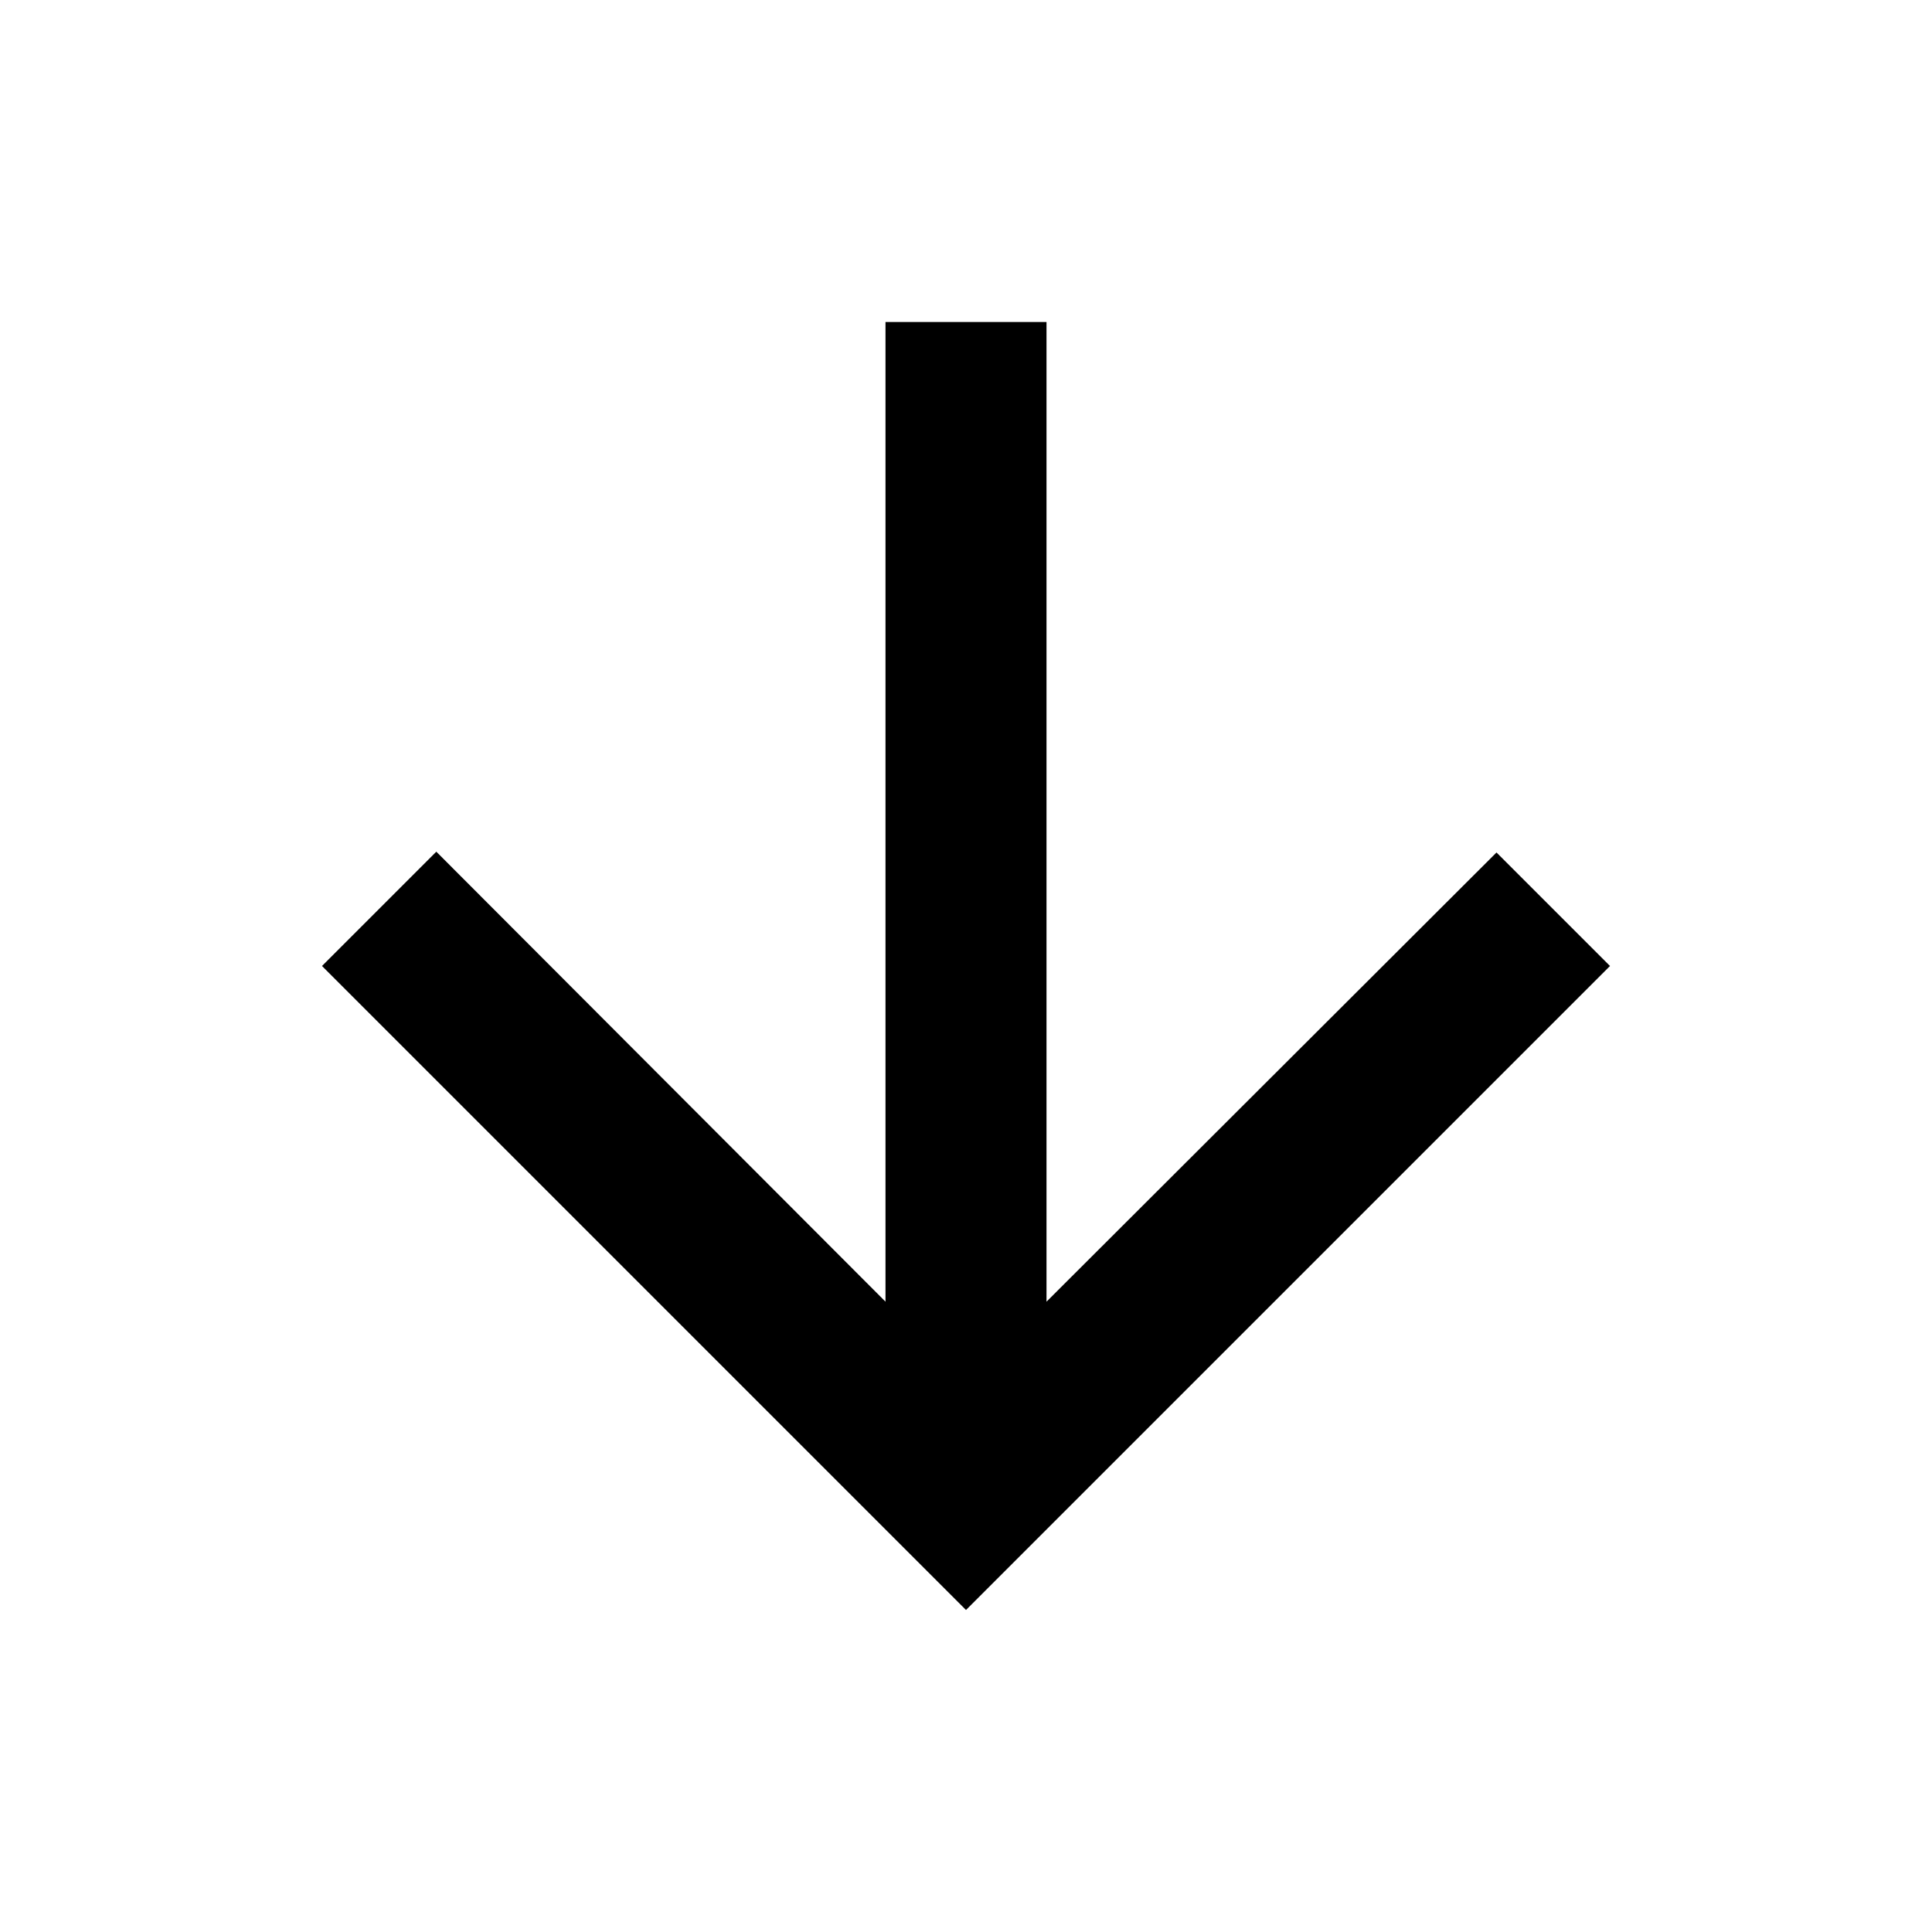
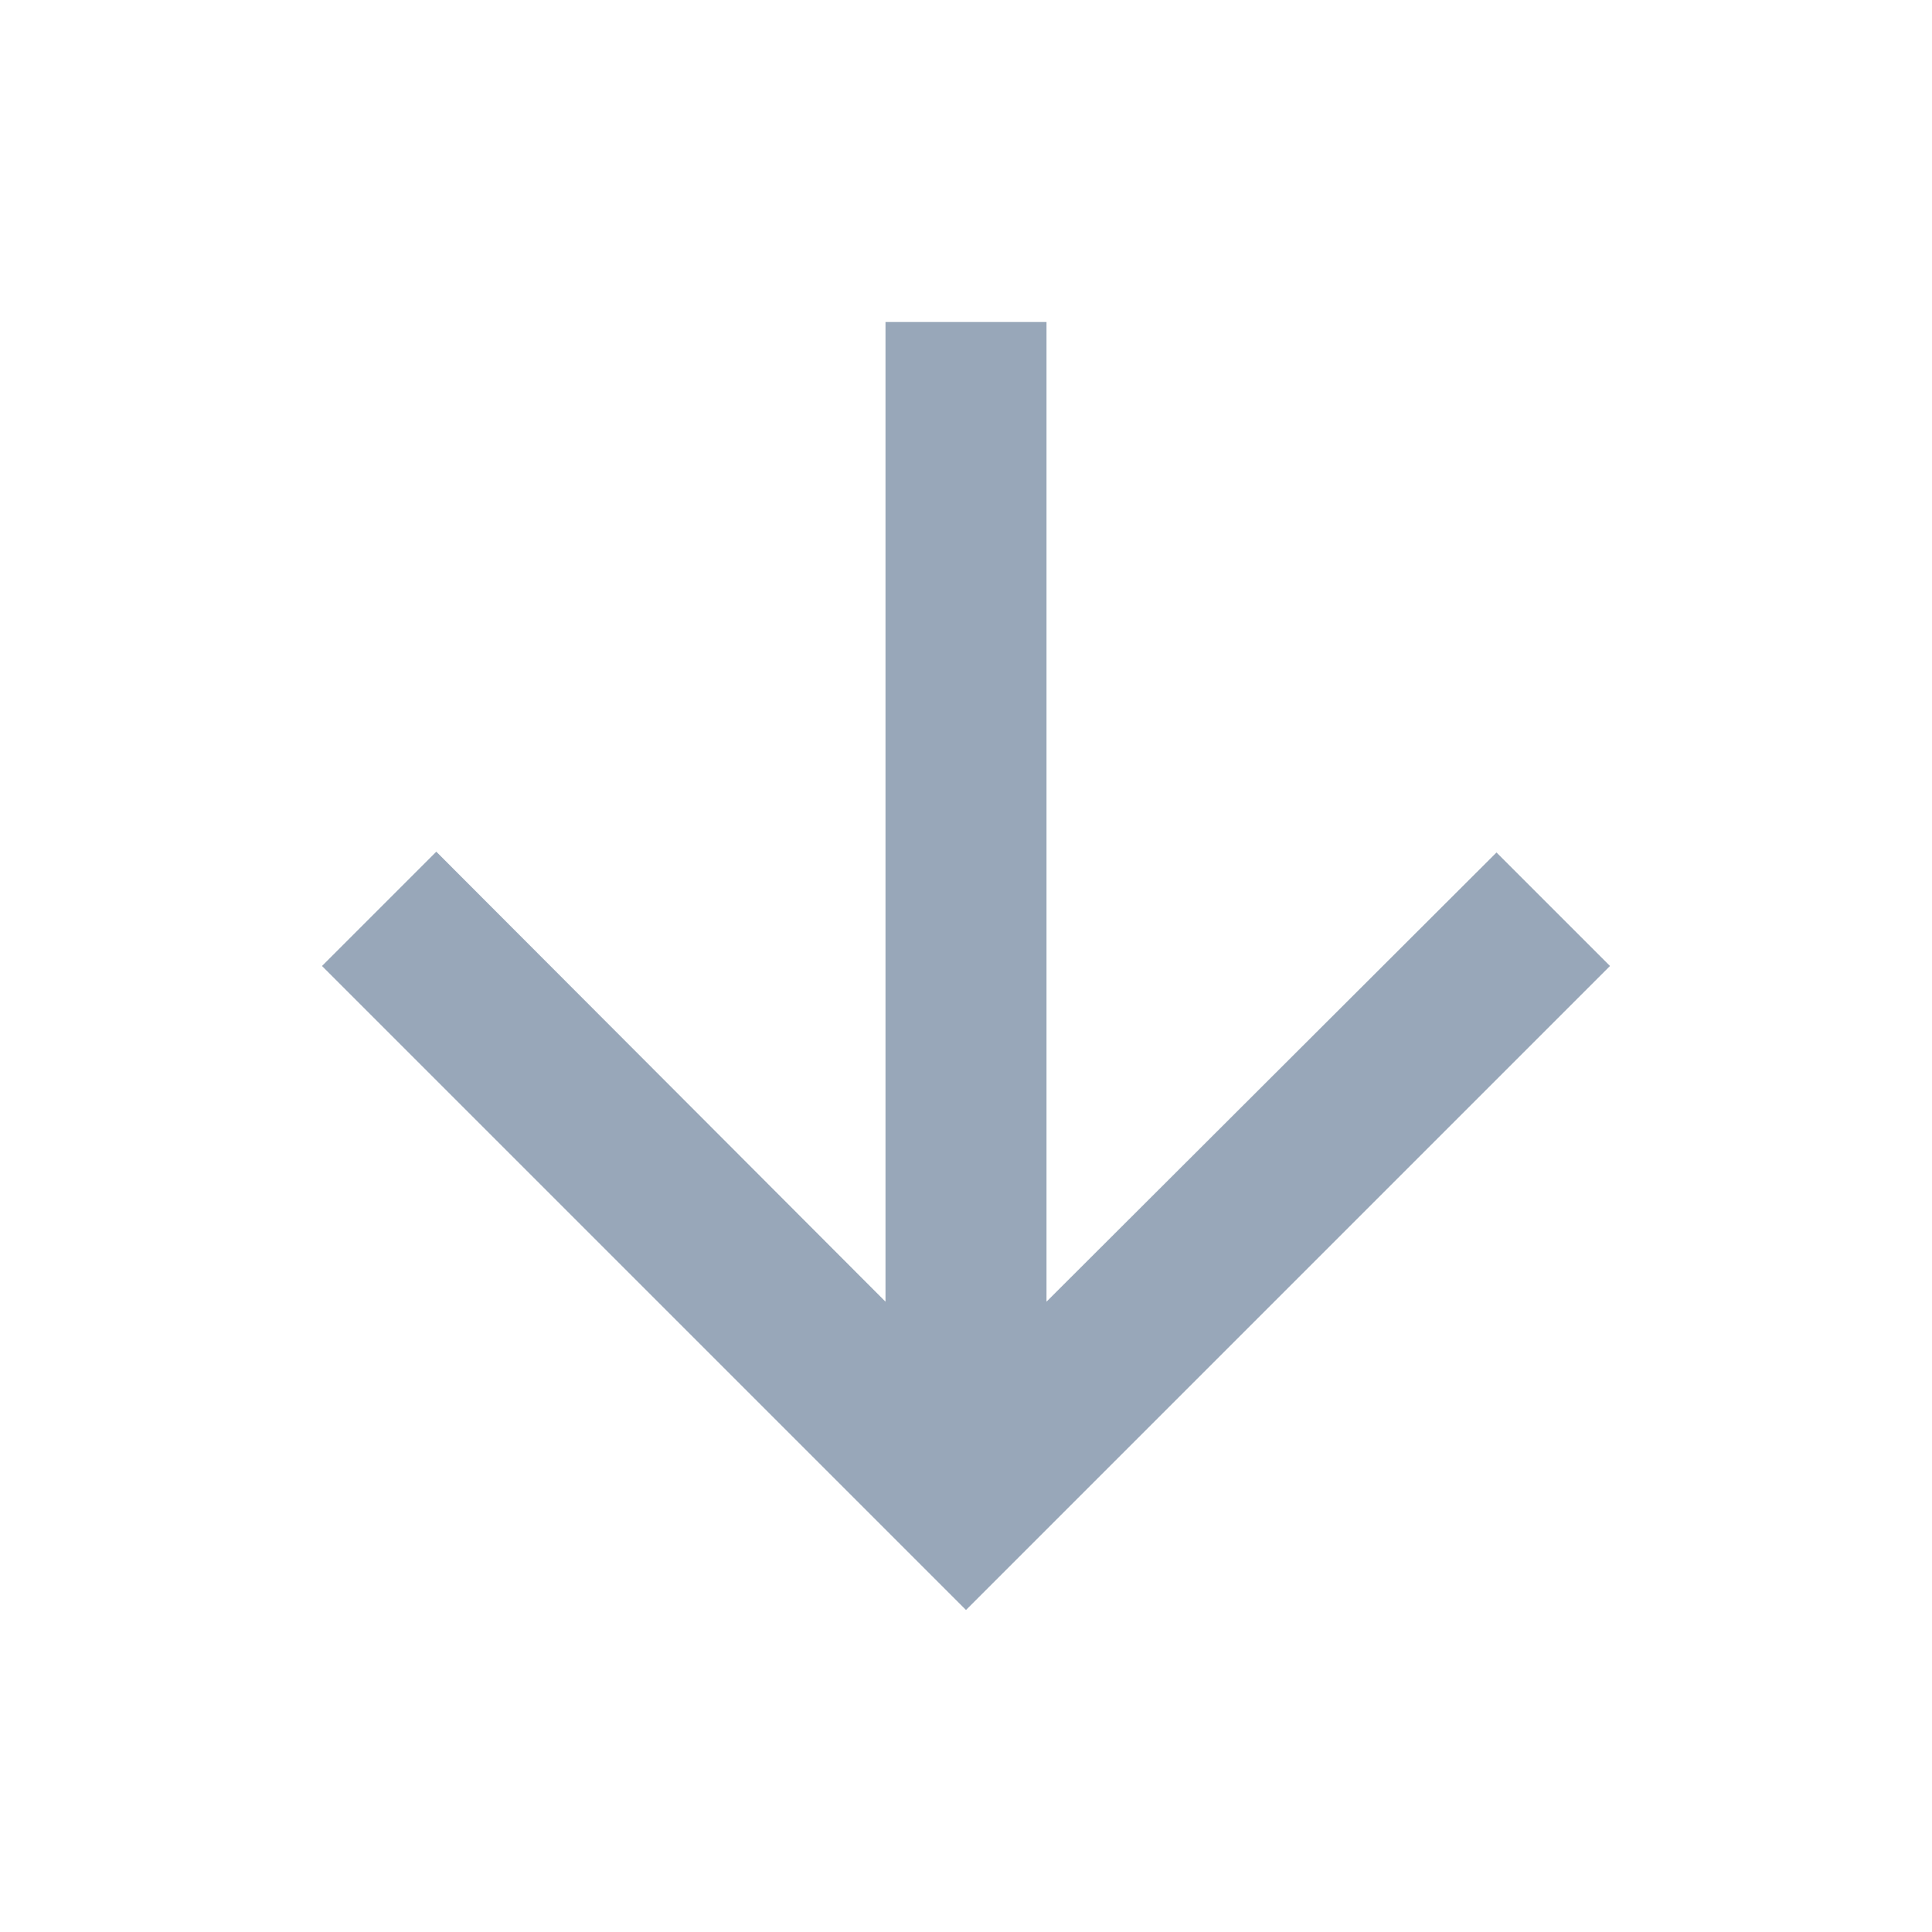
<svg xmlns="http://www.w3.org/2000/svg" height="24px" viewBox="0 0 24 24" width="24px" fill="#000000">
-   <path d="M0 0h24v24H0V0z" fill="none" />
-   <path d="M20 12l-1.41-1.41L13 16.17V4h-2v12.17l-5.58-5.59L4 12l8 8 8-8z" />
+   <path d="M0 0h24v24H0V0z" fill="transparent" />
+   <path fill="#98a7b9" d="M20 12l-1.41-1.41L13 16.17V4h-2v12.17l-5.58-5.59L4 12l8 8 8-8z" />
</svg>
